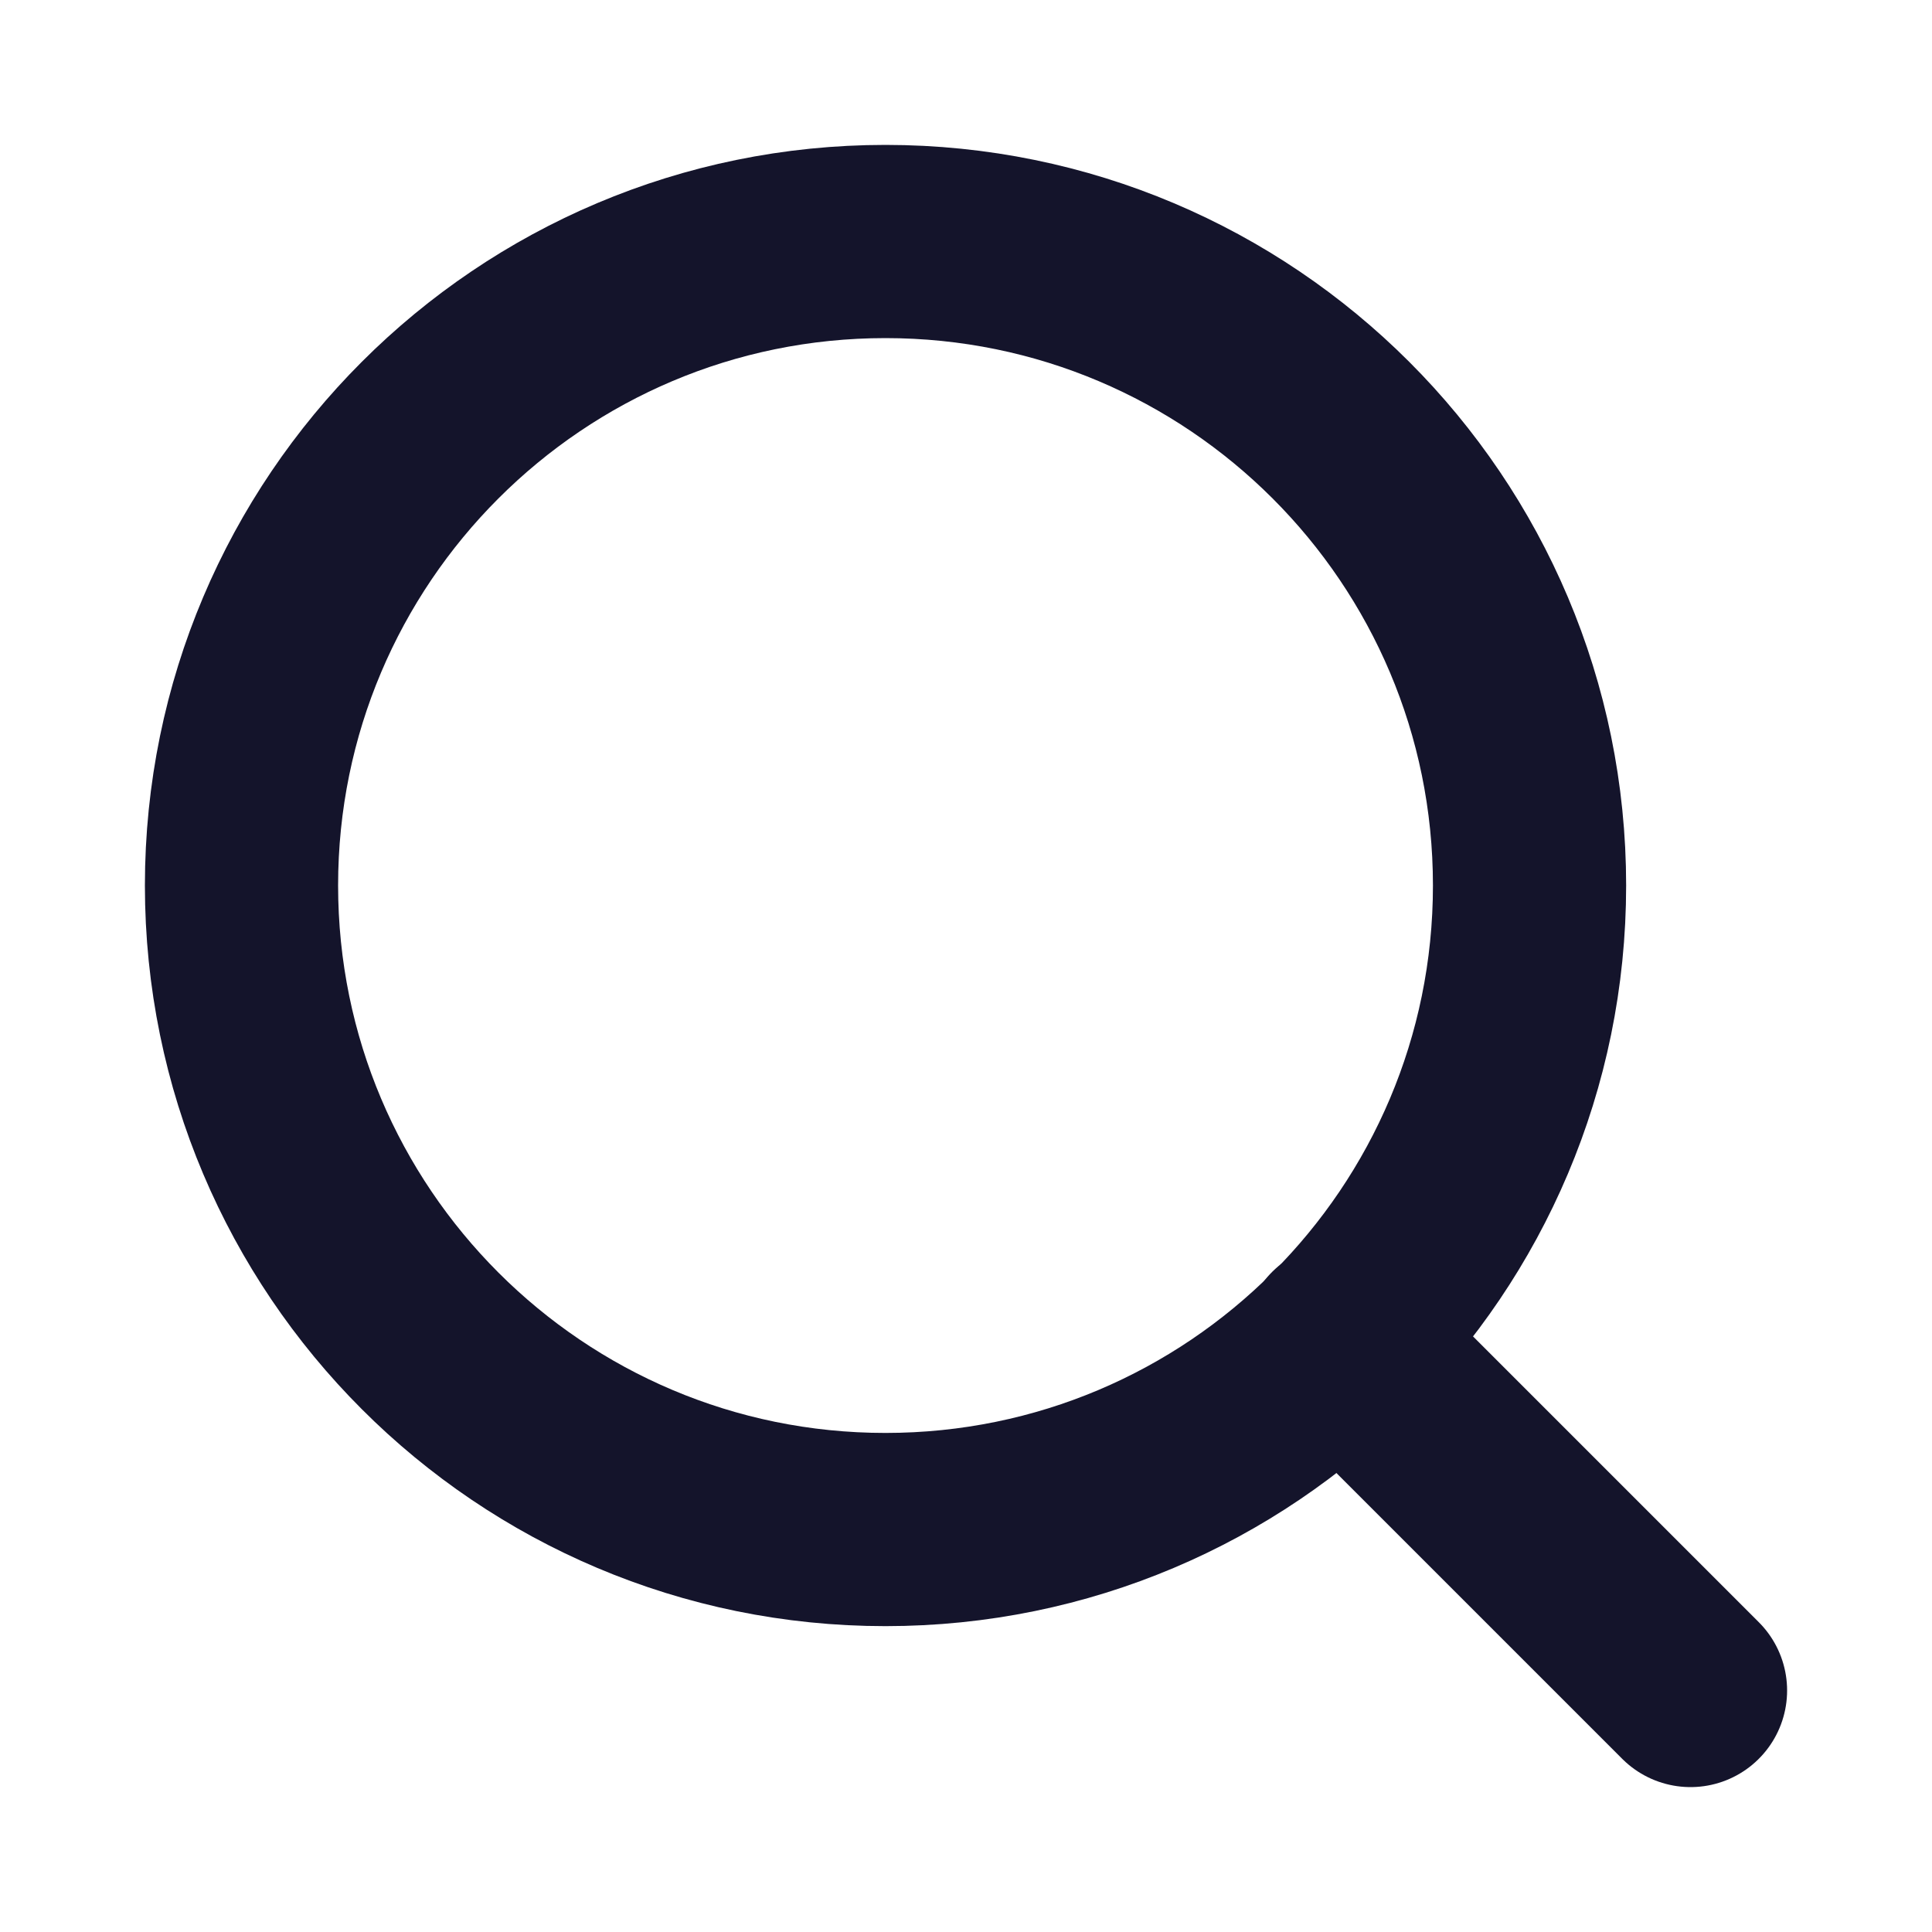
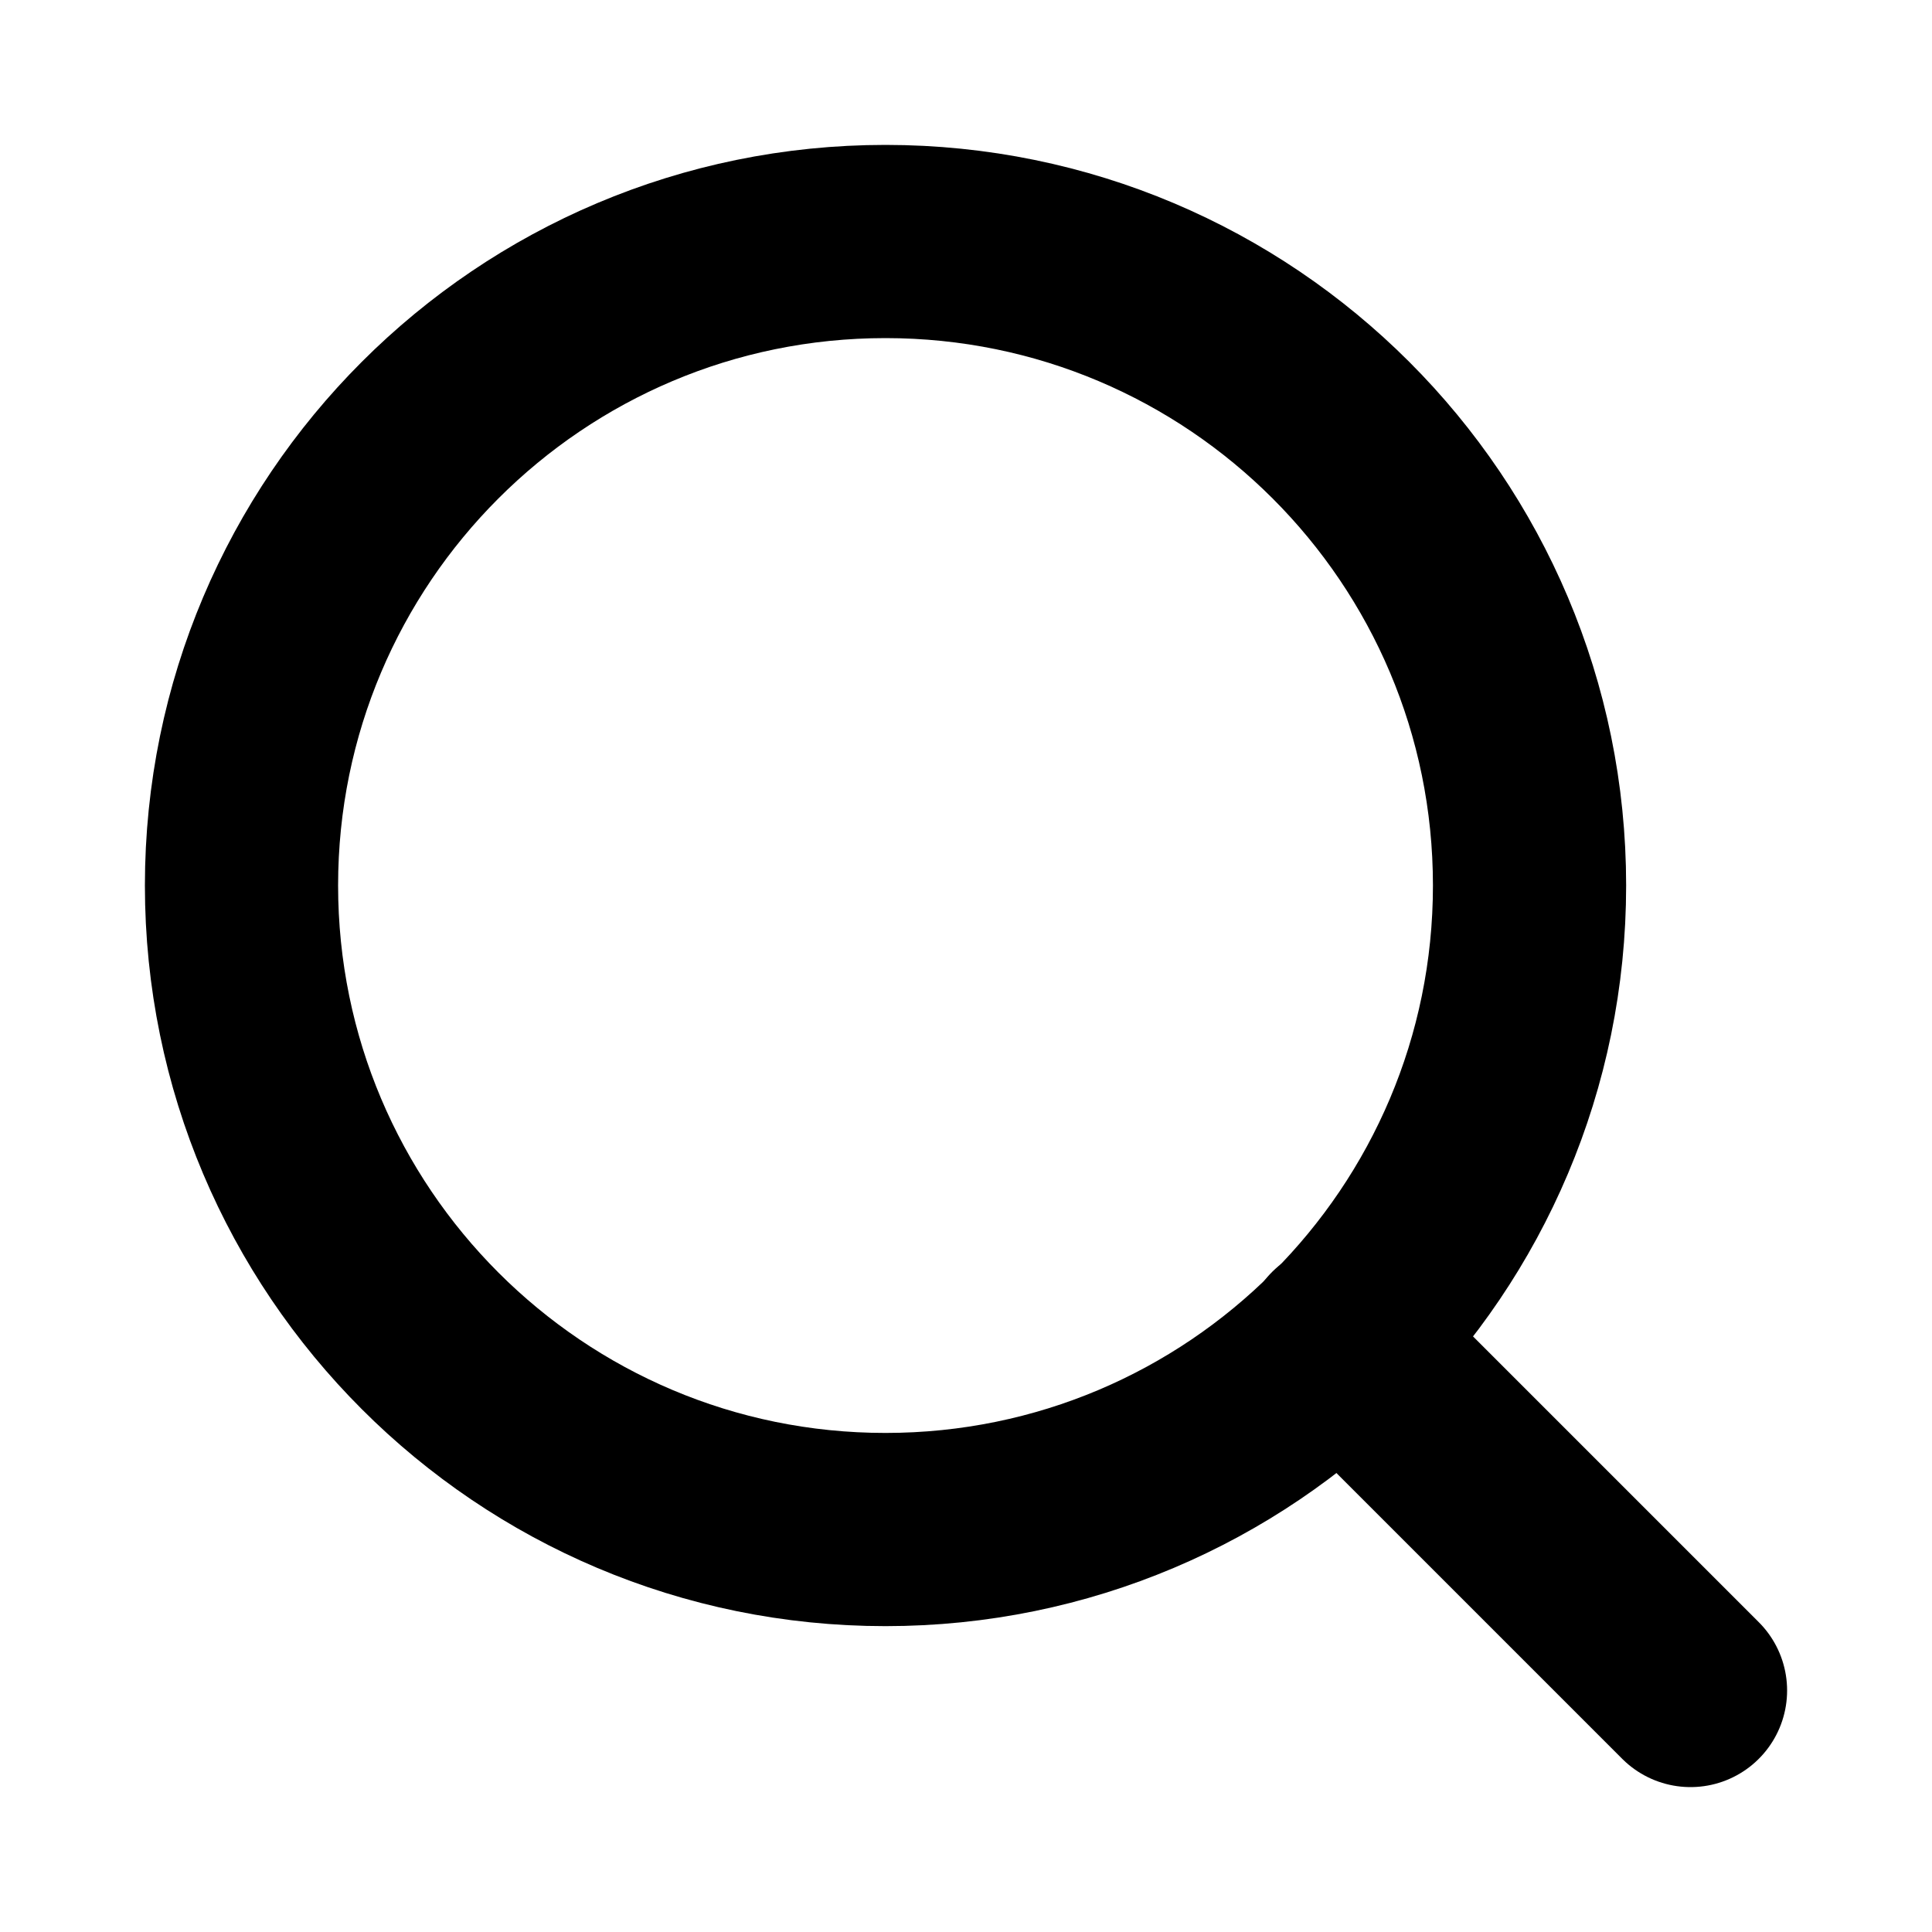
- <svg xmlns="http://www.w3.org/2000/svg" width="16" height="16" viewBox="0 0 16 16" fill="none">
-   <path d="M7.333 12.667C10.279 12.667 12.667 10.279 12.667 7.333C12.667 4.388 10.279 2 7.333 2C4.388 2 2 4.388 2 7.333C2 10.279 4.388 12.667 7.333 12.667Z" stroke="#14142B" stroke-width="1.6" stroke-linecap="round" stroke-linejoin="round" />
-   <path d="M14 14L11.1 11.1" stroke="#14142B" stroke-width="1.6" stroke-linecap="round" stroke-linejoin="round" />
+ <svg xmlns="http://www.w3.org/2000/svg" width="current" height="current" viewBox="0 0 16 16" fill="none">
+   <path d="M7.333 12.667C10.279 12.667 12.667 10.279 12.667 7.333C12.667 4.388 10.279 2 7.333 2C4.388 2 2 4.388 2 7.333C2 10.279 4.388 12.667 7.333 12.667Z" stroke="currentColor" stroke-width="1.6" stroke-linecap="round" stroke-linejoin="round" />
+   <path d="M14 14L11.1 11.1" stroke="currentColor" stroke-width="1.6" stroke-linecap="round" stroke-linejoin="round" />
</svg>
